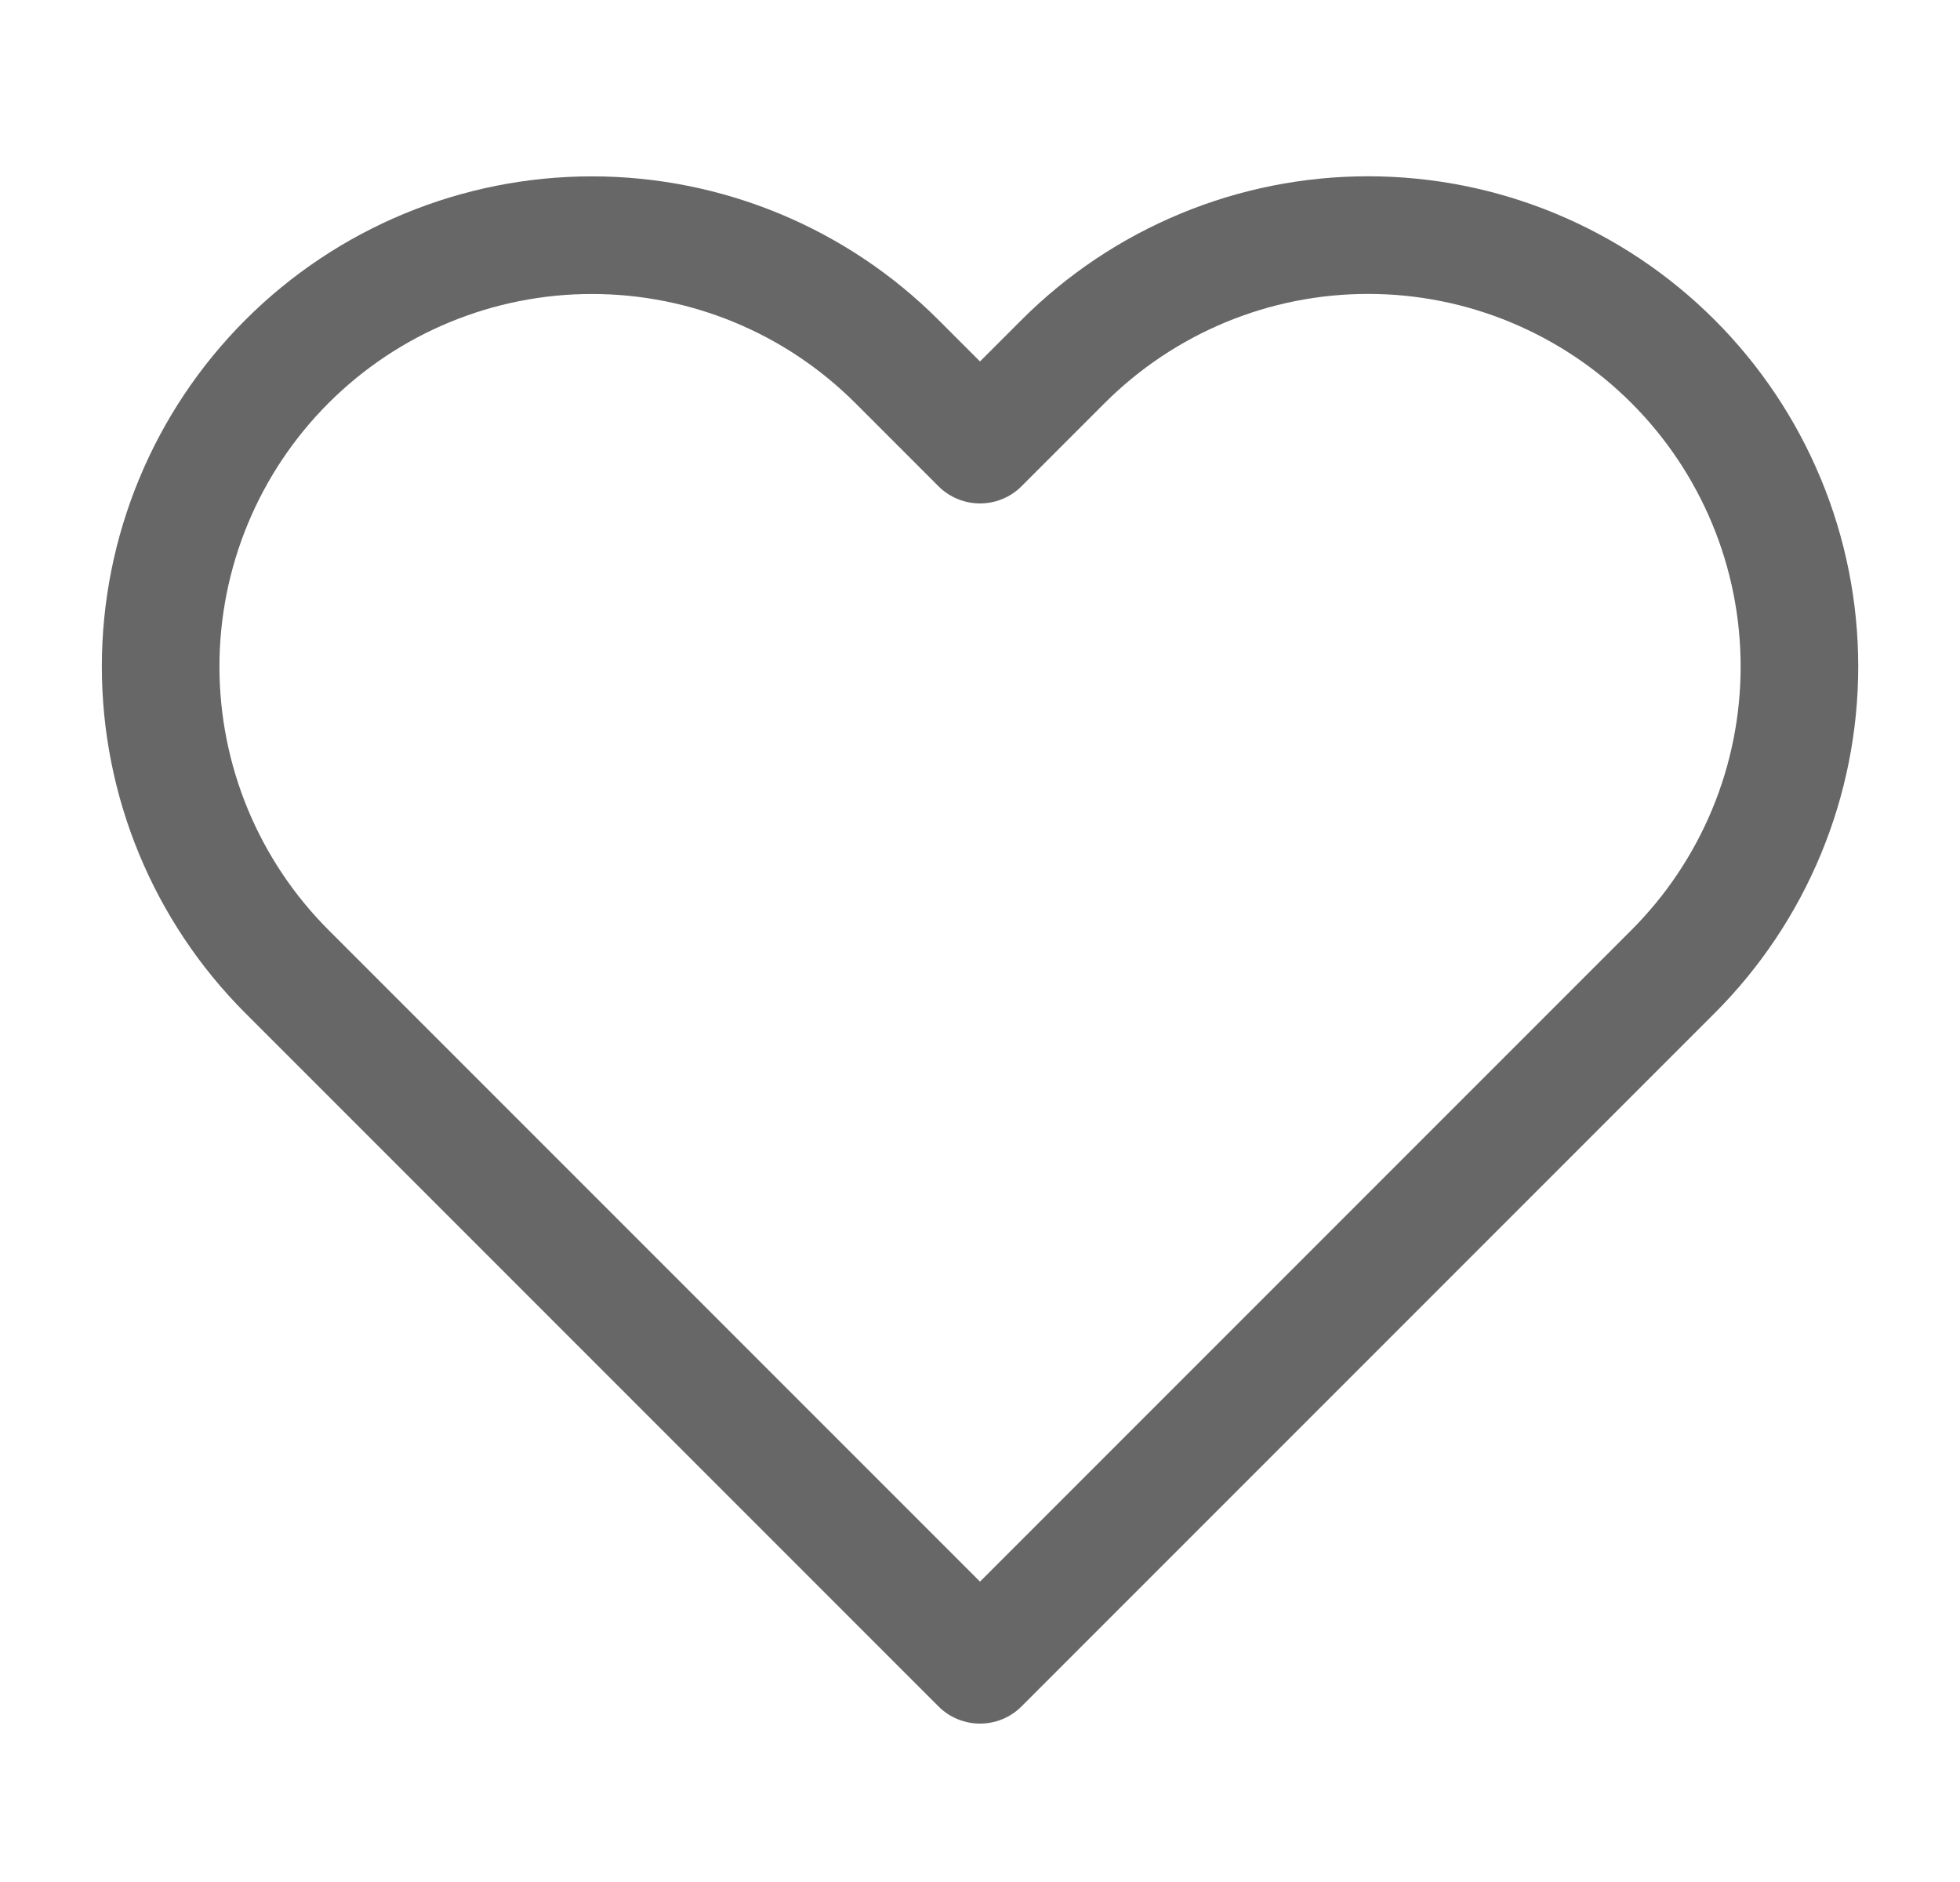
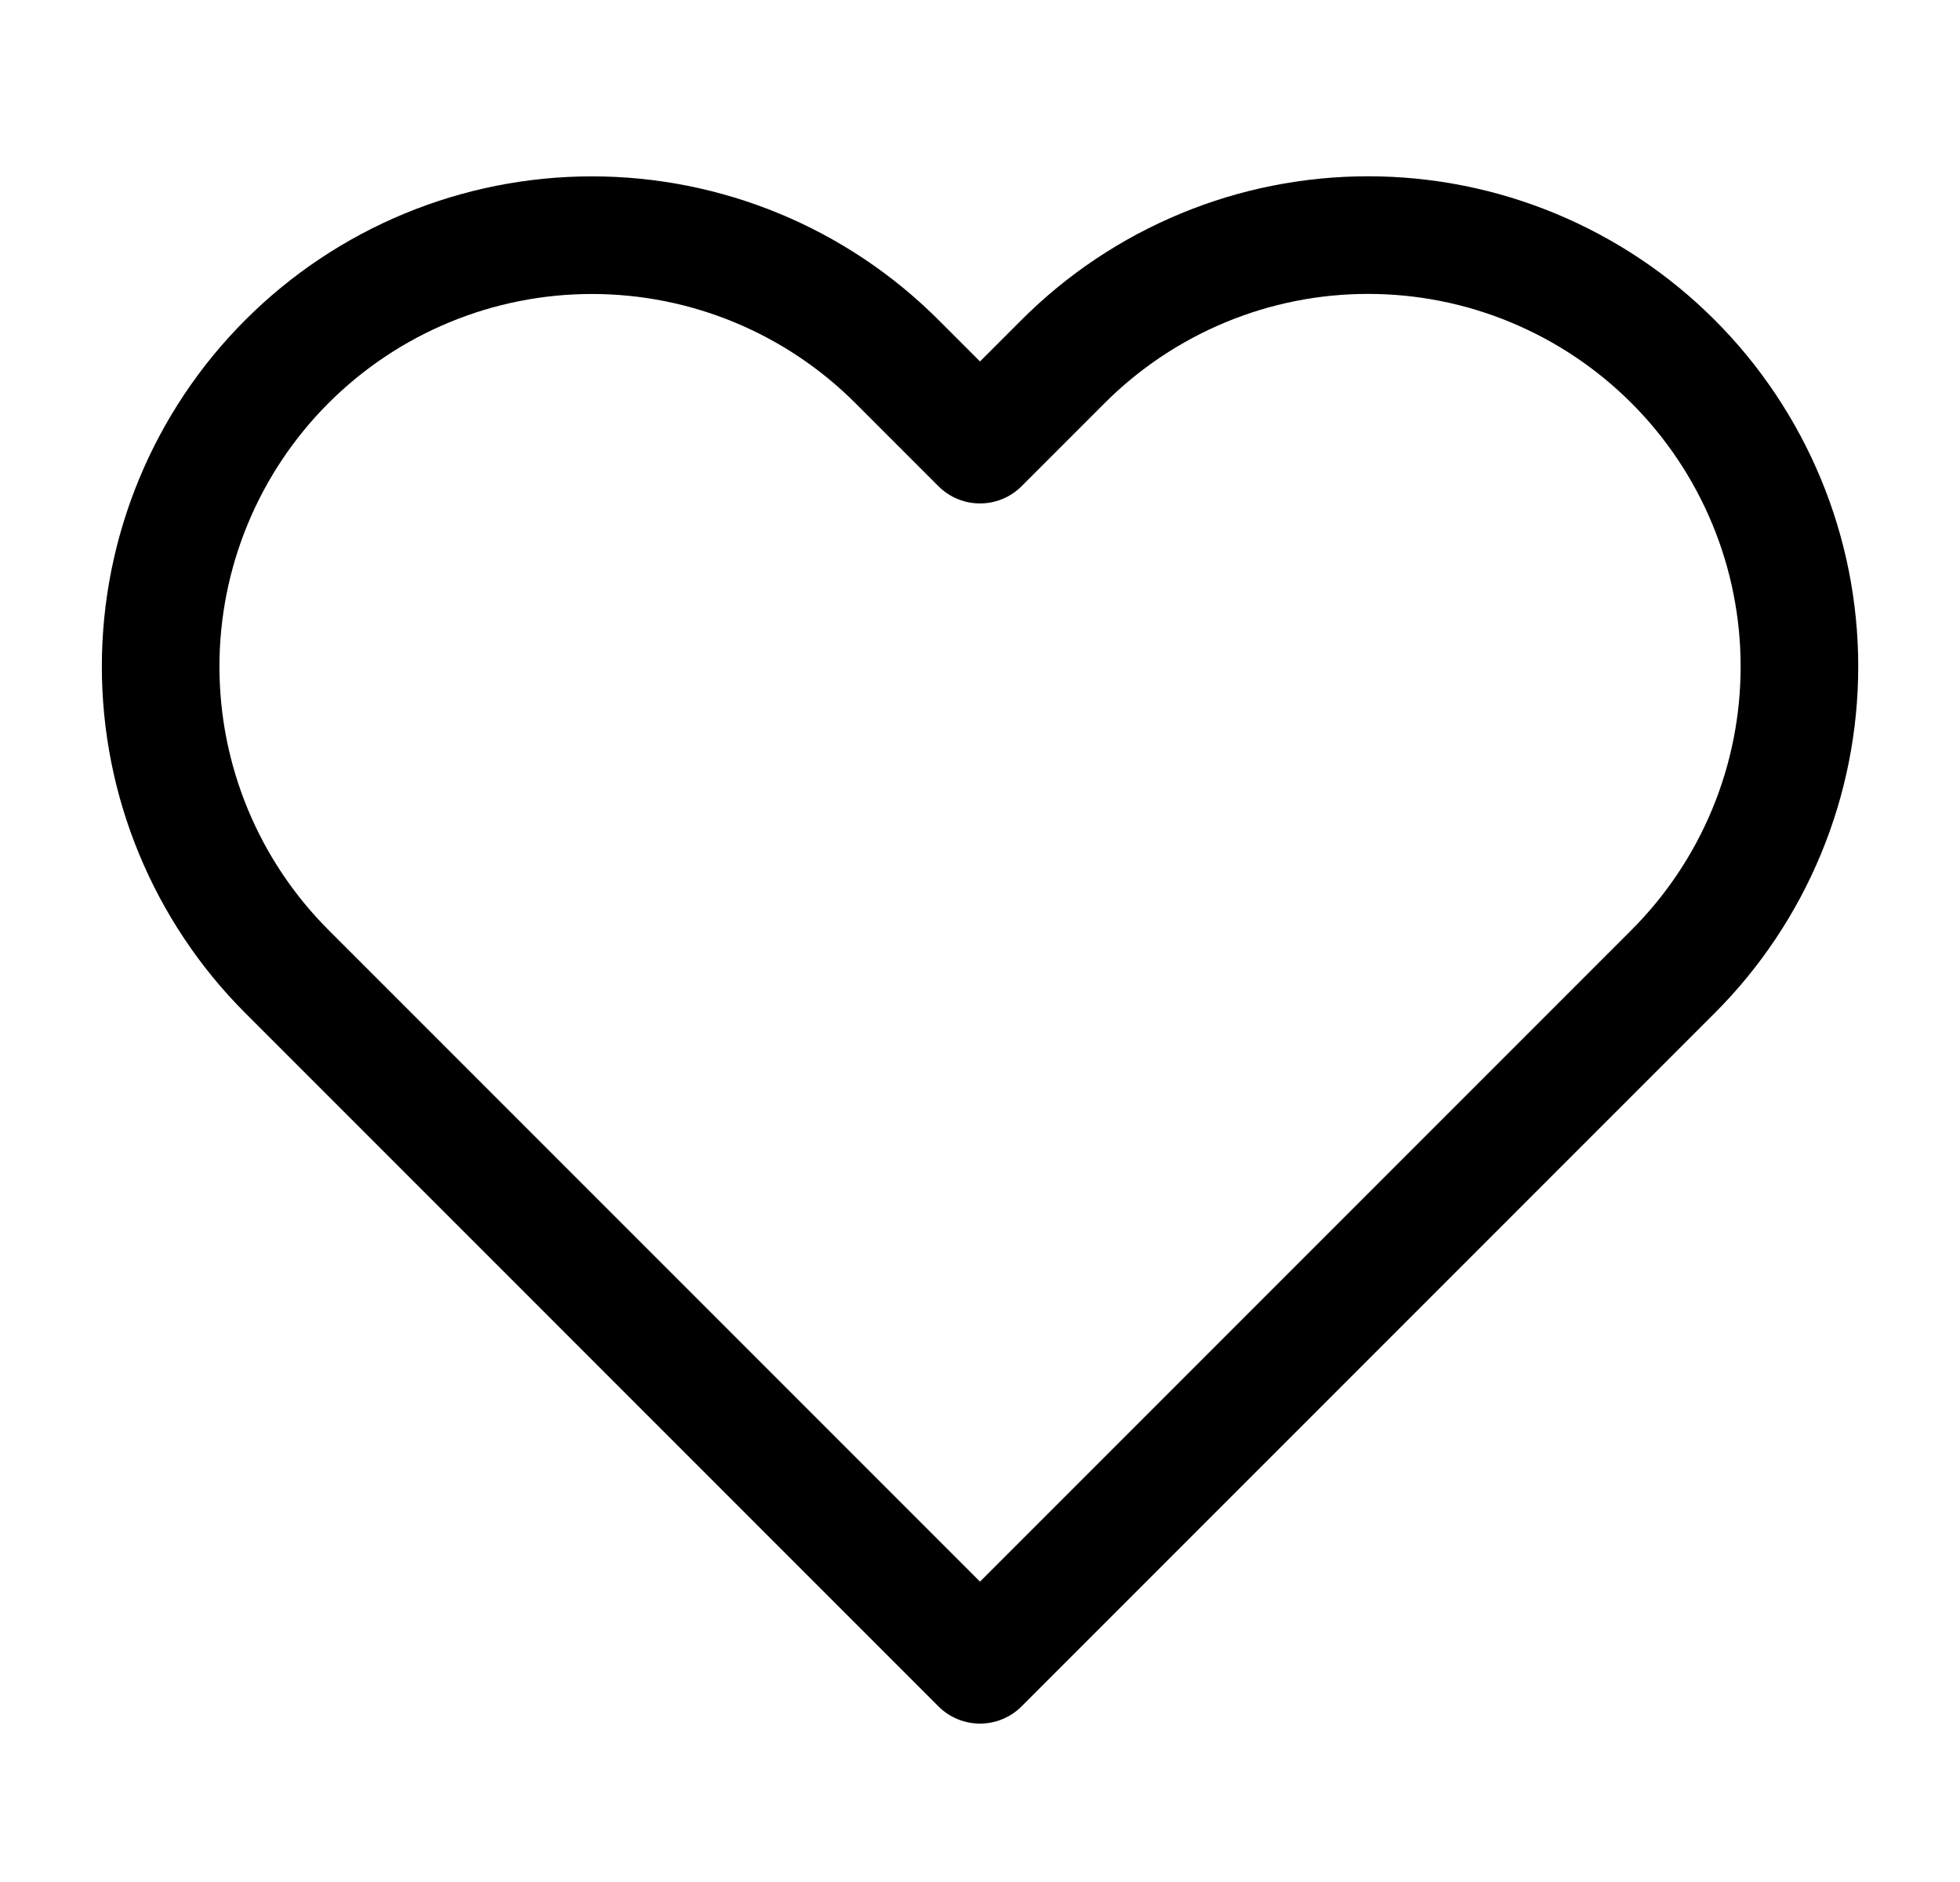
<svg xmlns="http://www.w3.org/2000/svg" width="25" height="24" viewBox="0 0 25 24" fill="none">
-   <path d="M21.34 4.61C20.829 4.099 20.223 3.694 19.555 3.417C18.888 3.14 18.173 2.998 17.45 2.998C16.728 2.998 16.012 3.14 15.345 3.417C14.677 3.694 14.071 4.099 13.56 4.61L12.5 5.67L11.44 4.61C10.408 3.578 9.009 2.999 7.55 2.999C6.091 2.999 4.692 3.578 3.66 4.61C2.628 5.642 2.049 7.041 2.049 8.5C2.049 9.959 2.628 11.358 3.66 12.39L4.72 13.45L12.5 21.23L20.28 13.45L21.34 12.39C21.851 11.879 22.256 11.273 22.533 10.605C22.81 9.938 22.952 9.222 22.952 8.5C22.952 7.777 22.81 7.062 22.533 6.395C22.256 5.727 21.851 5.121 21.34 4.61Z" stroke="#676767" stroke-width="1.5" stroke-linecap="round" stroke-linejoin="round" />
+   <path d="M21.34 4.61C20.829 4.099 20.223 3.694 19.555 3.417C18.888 3.14 18.173 2.998 17.45 2.998C16.728 2.998 16.012 3.14 15.345 3.417C14.677 3.694 14.071 4.099 13.56 4.61L12.5 5.67L11.44 4.61C10.408 3.578 9.009 2.999 7.55 2.999C6.091 2.999 4.692 3.578 3.66 4.61C2.628 5.642 2.049 7.041 2.049 8.5C2.049 9.959 2.628 11.358 3.66 12.39L4.72 13.45L12.5 21.23L20.28 13.45L21.34 12.39C21.851 11.879 22.256 11.273 22.533 10.605C22.81 9.938 22.952 9.222 22.952 8.5C22.952 7.777 22.81 7.062 22.533 6.395C22.256 5.727 21.851 5.121 21.34 4.61Z" stroke="currentColor" stroke-width="1.5" stroke-linecap="round" stroke-linejoin="round" />
</svg>
